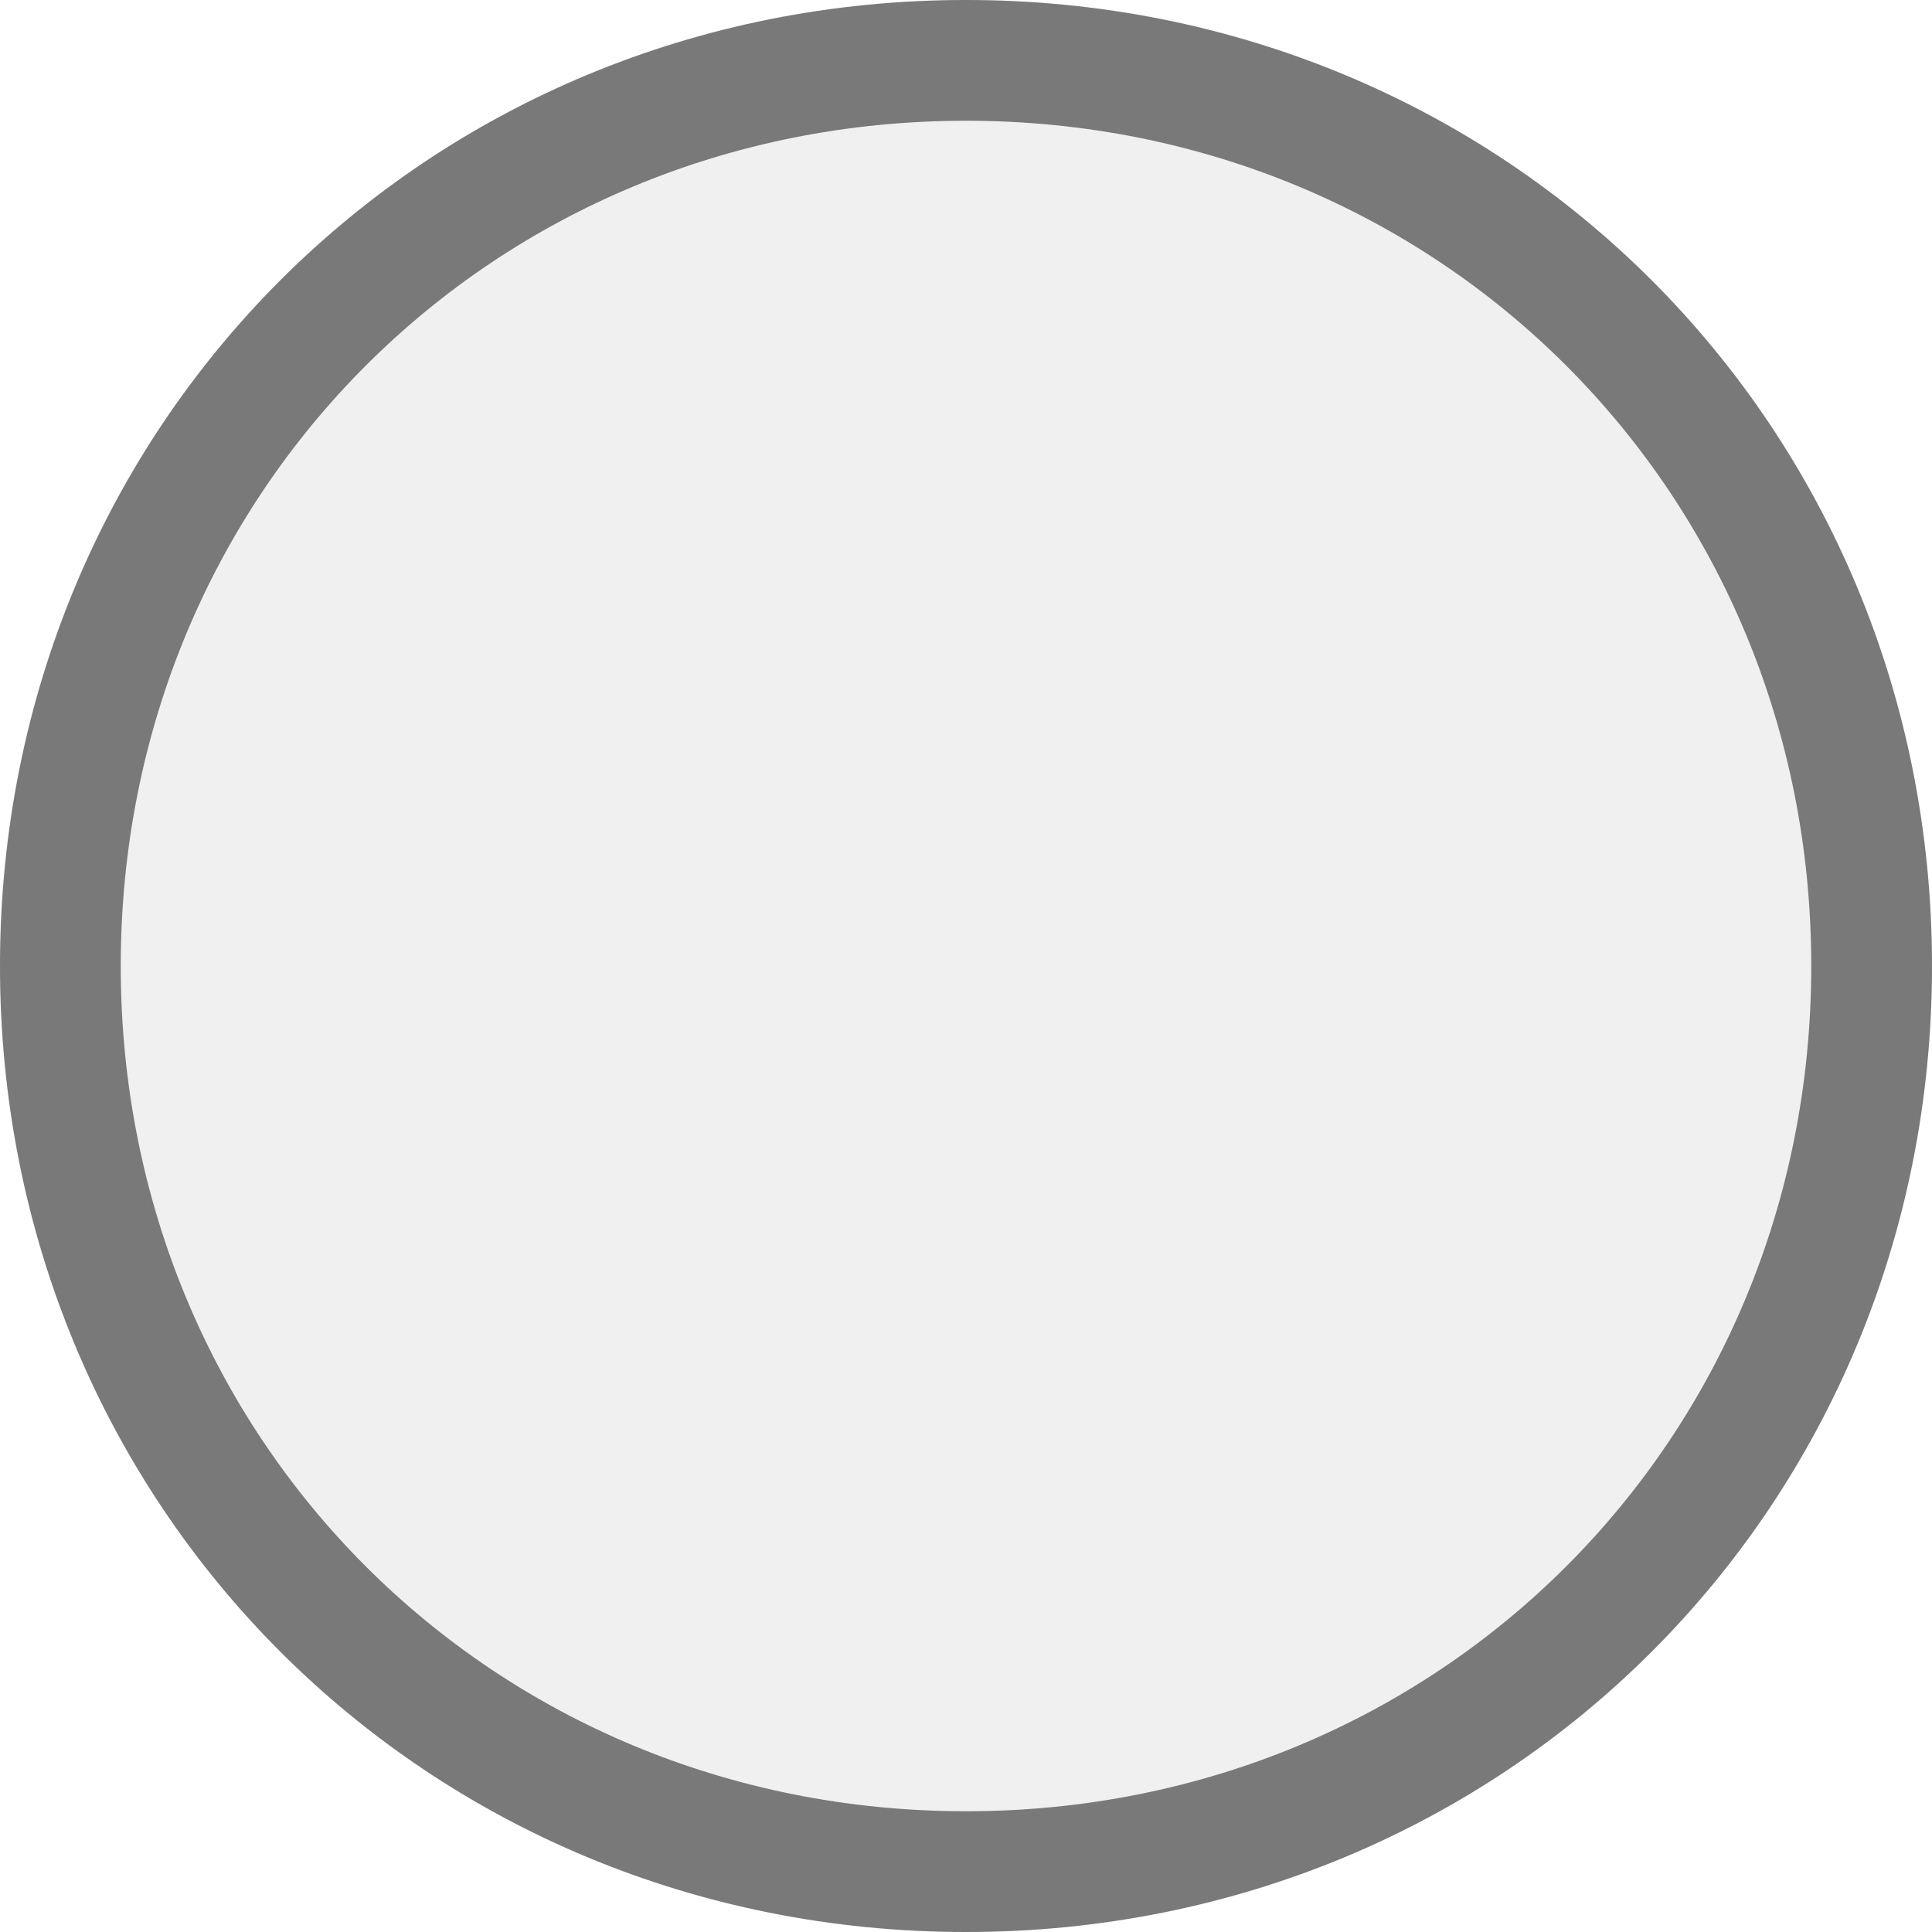
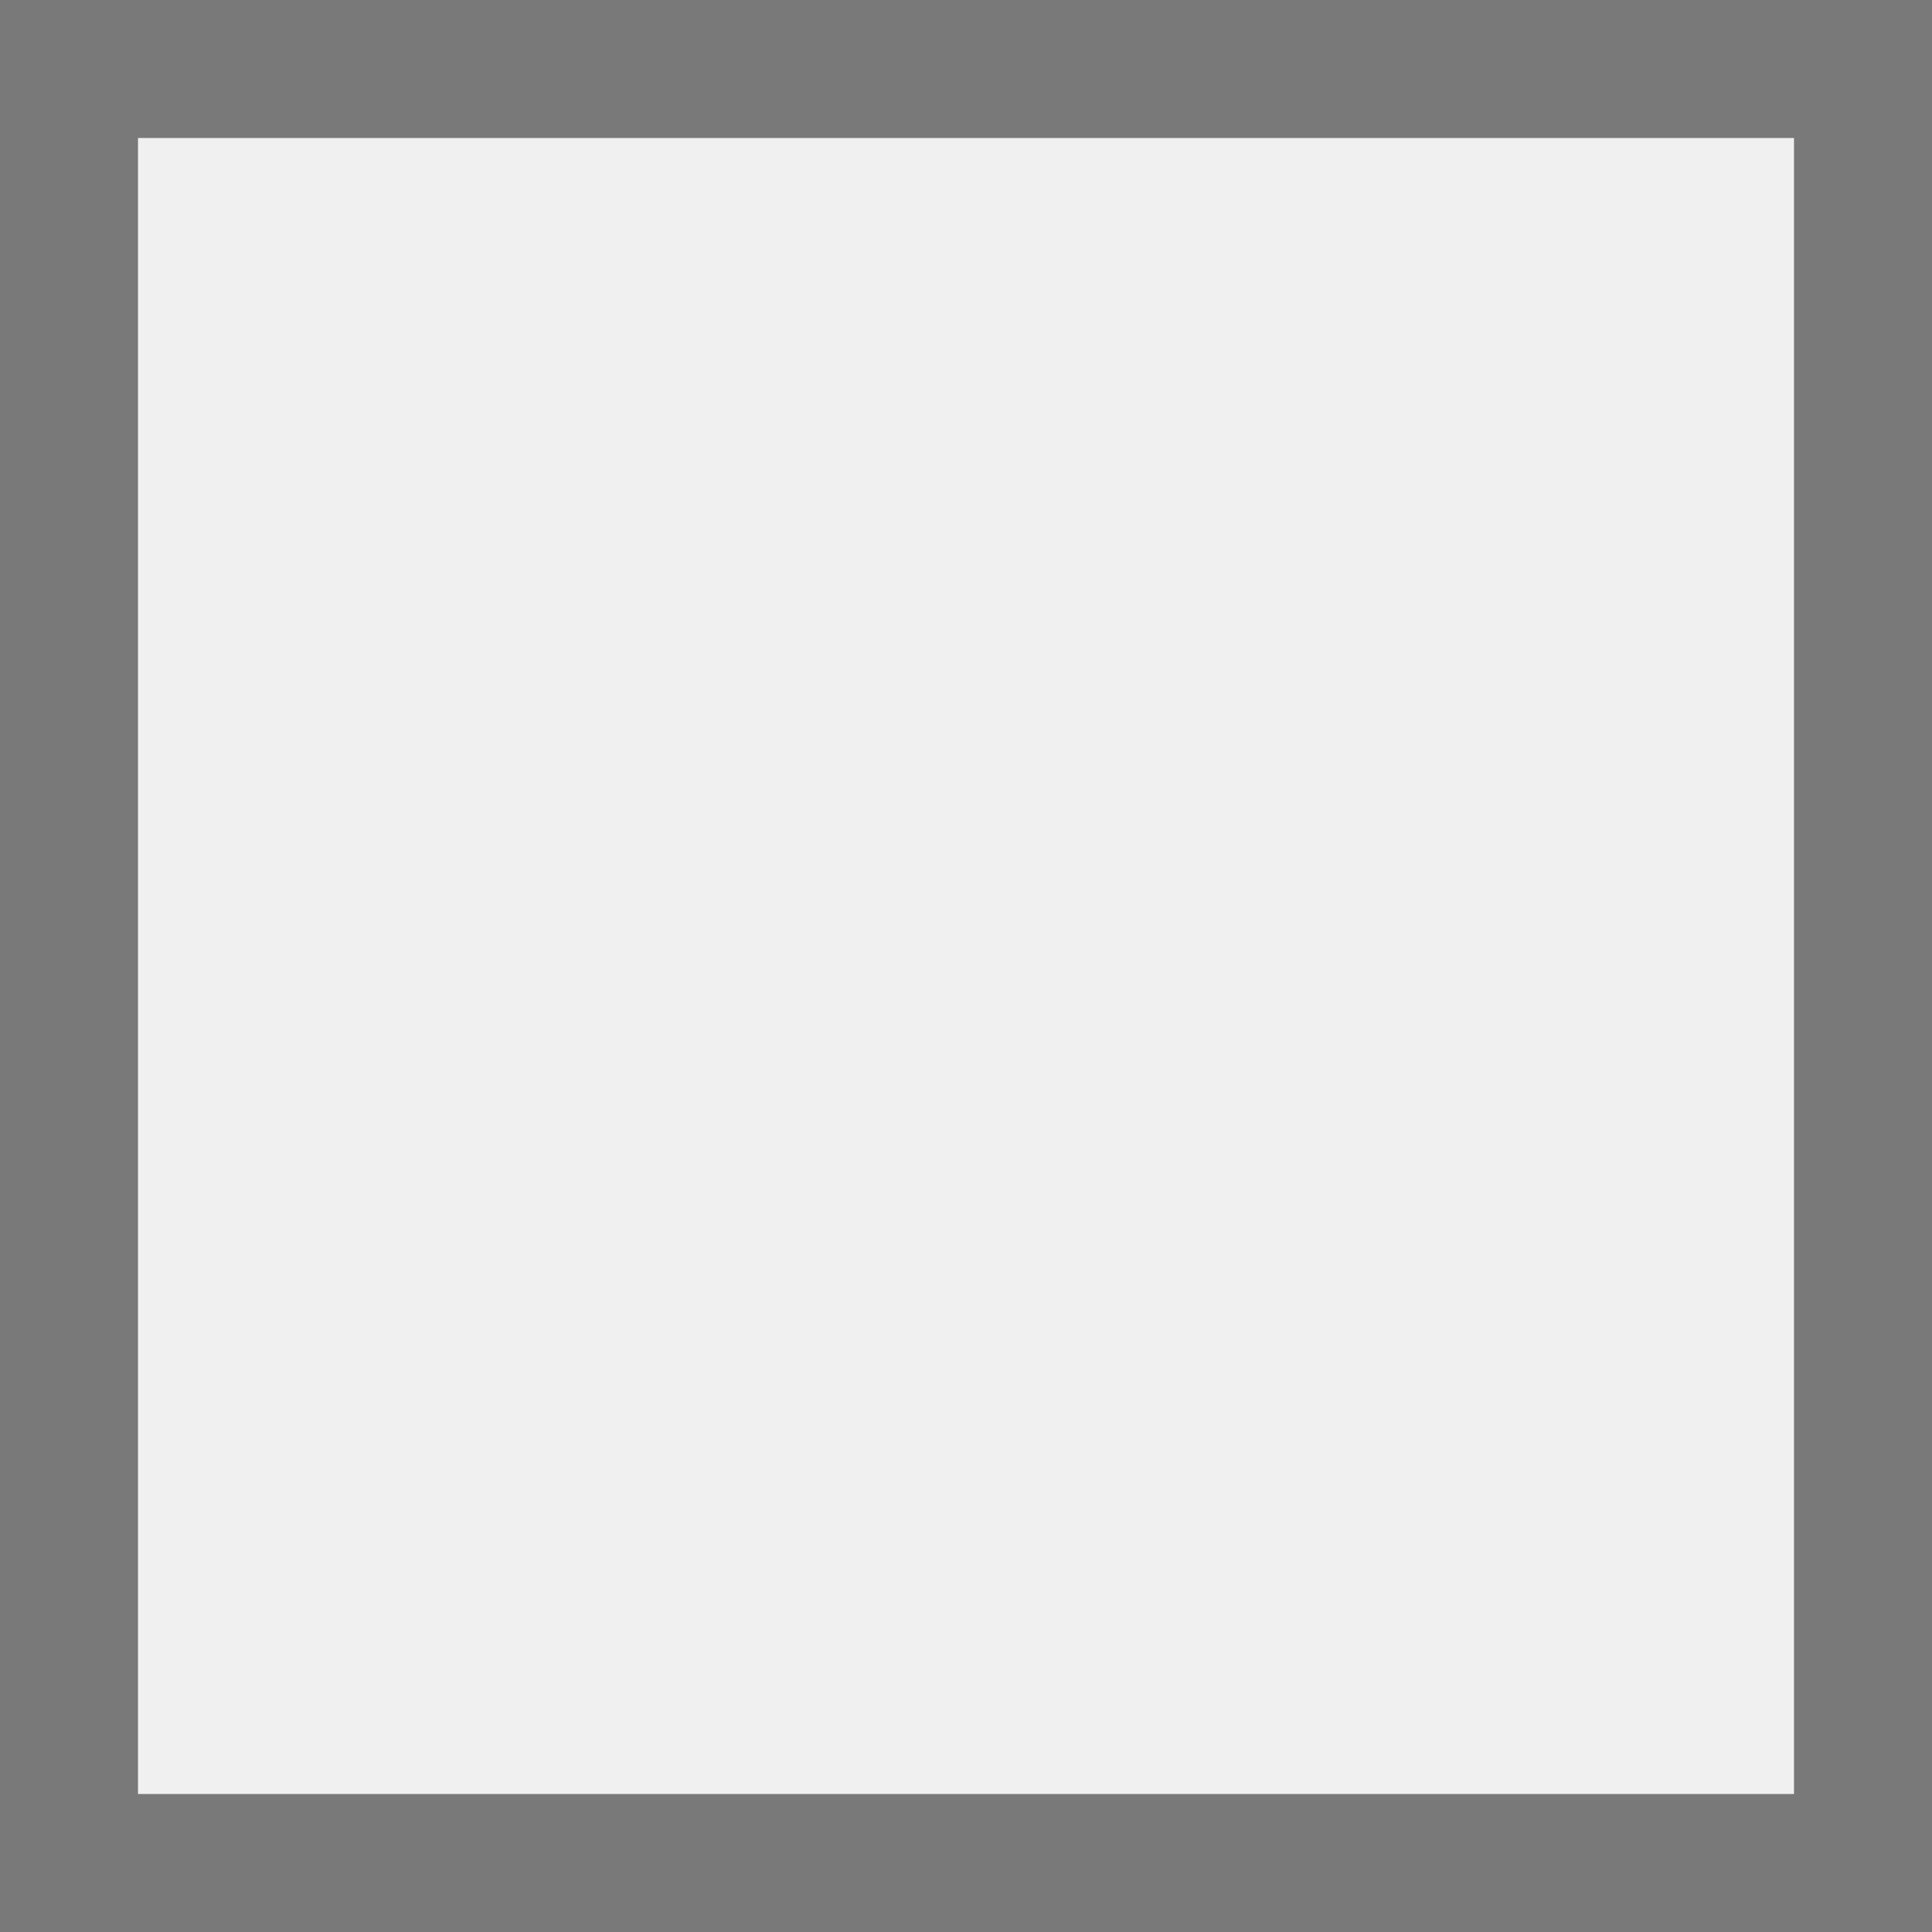
- <svg xmlns="http://www.w3.org/2000/svg" version="1.1" width="16px" height="16px" viewBox="66 181  16 16">
-   <path d="M 74 181  C 78.48 181  82 184.52  82 189  C 82 193.48  78.48 197  74 197  C 69.52 197  66 193.48  66 189  C 66 184.52  69.52 181  74 181  Z " fill-rule="nonzero" fill="#f0f0f0" stroke="none" />
-   <path d="M 74 181.5  C 78.2 181.5  81.5 184.8  81.5 189  C 81.5 193.2  78.2 196.5  74 196.5  C 69.8 196.5  66.5 193.2  66.5 189  C 66.5 184.8  69.8 181.5  74 181.5  Z " stroke-width="1" stroke="#797979" fill="none" />
+ <svg xmlns="http://www.w3.org/2000/svg" version="1.1" width="14px" height="14px" viewBox="284 305.5  14 14">
+   <path d="M 284.5 306  L 297.5 306  L 297.5 319  L 284.5 319  L 284.5 306  Z " fill-rule="nonzero" fill="#f0f0f0" stroke="none" />
+   <path d="M 284.5 306  L 297.5 306  L 297.5 319  L 284.5 319  L 284.5 306  Z " stroke-width="1" stroke="#797979" fill="none" />
</svg>
